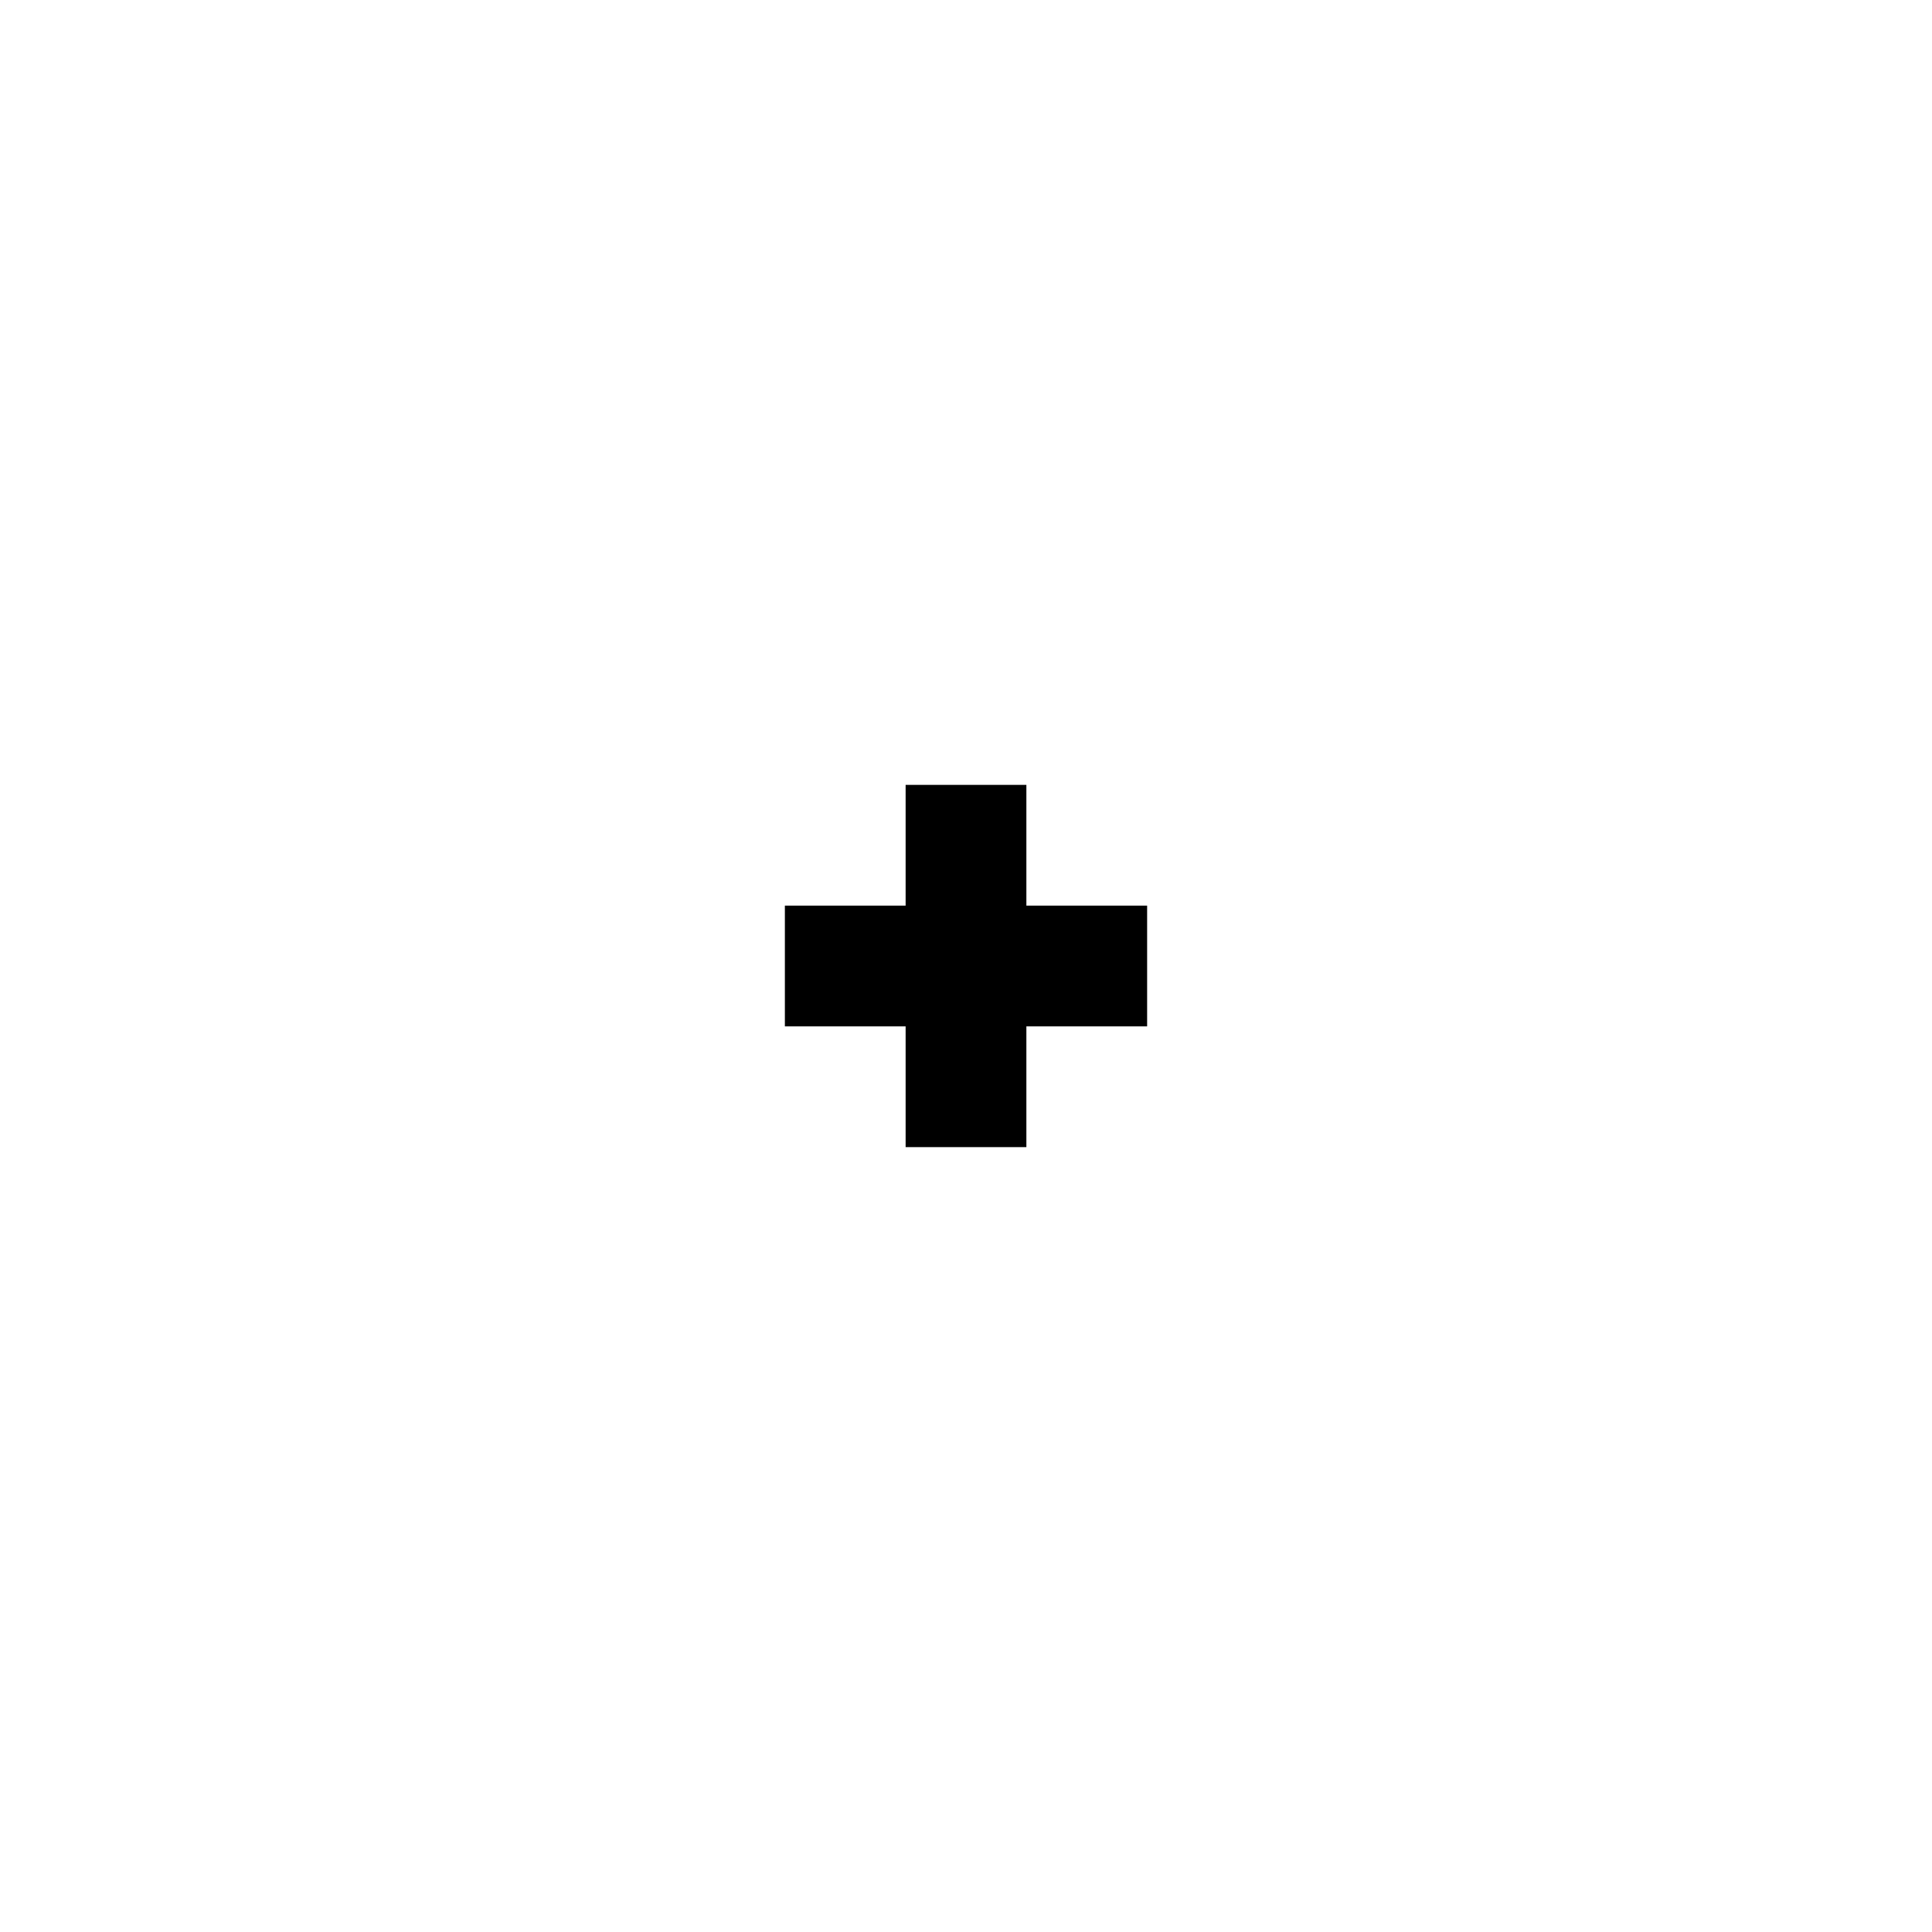
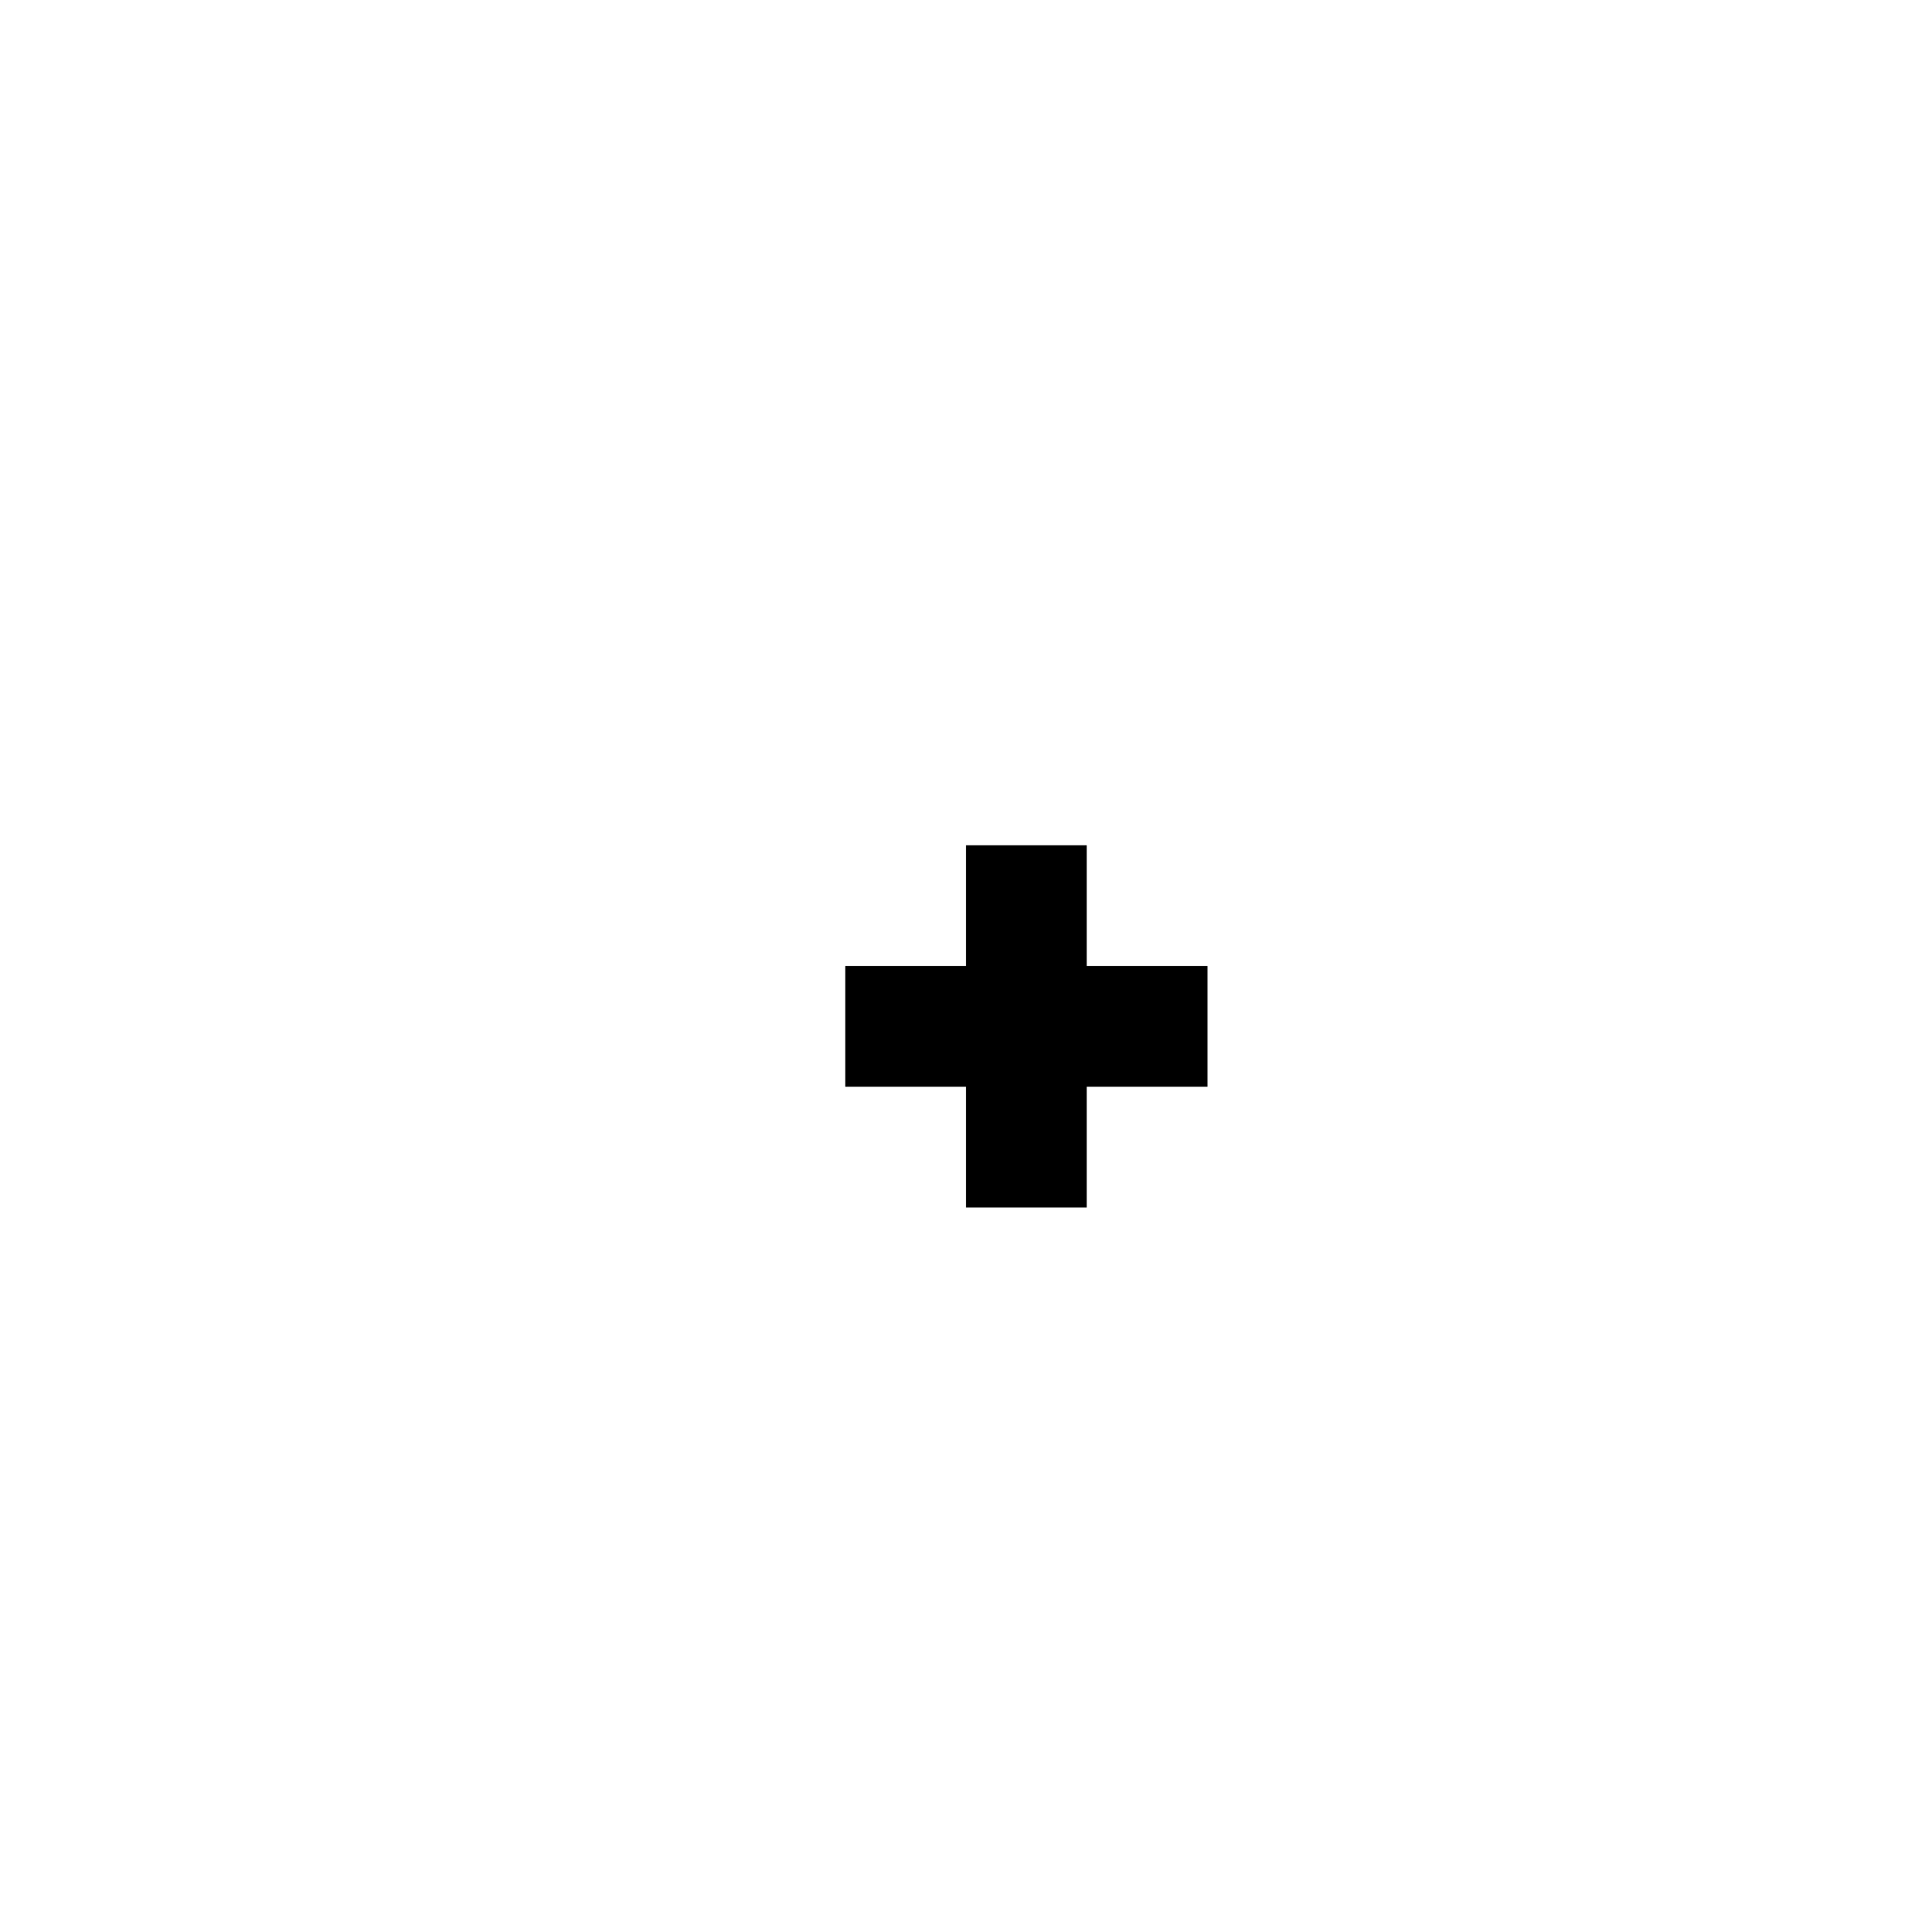
<svg xmlns="http://www.w3.org/2000/svg" width="16" height="16" viewBox="0 0 16 16">
-   <path class="foreground-stroke transparent-fill" d="M6.5 8h3M8 6.5v3" fill="none" stroke="currentColor" stroke-width="1" />
+   <path class="foreground-stroke transparent-fill" fill="none" stroke="currentColor" stroke-width="1" d="M7 8.5h3M8.5 7v3" />
</svg>
